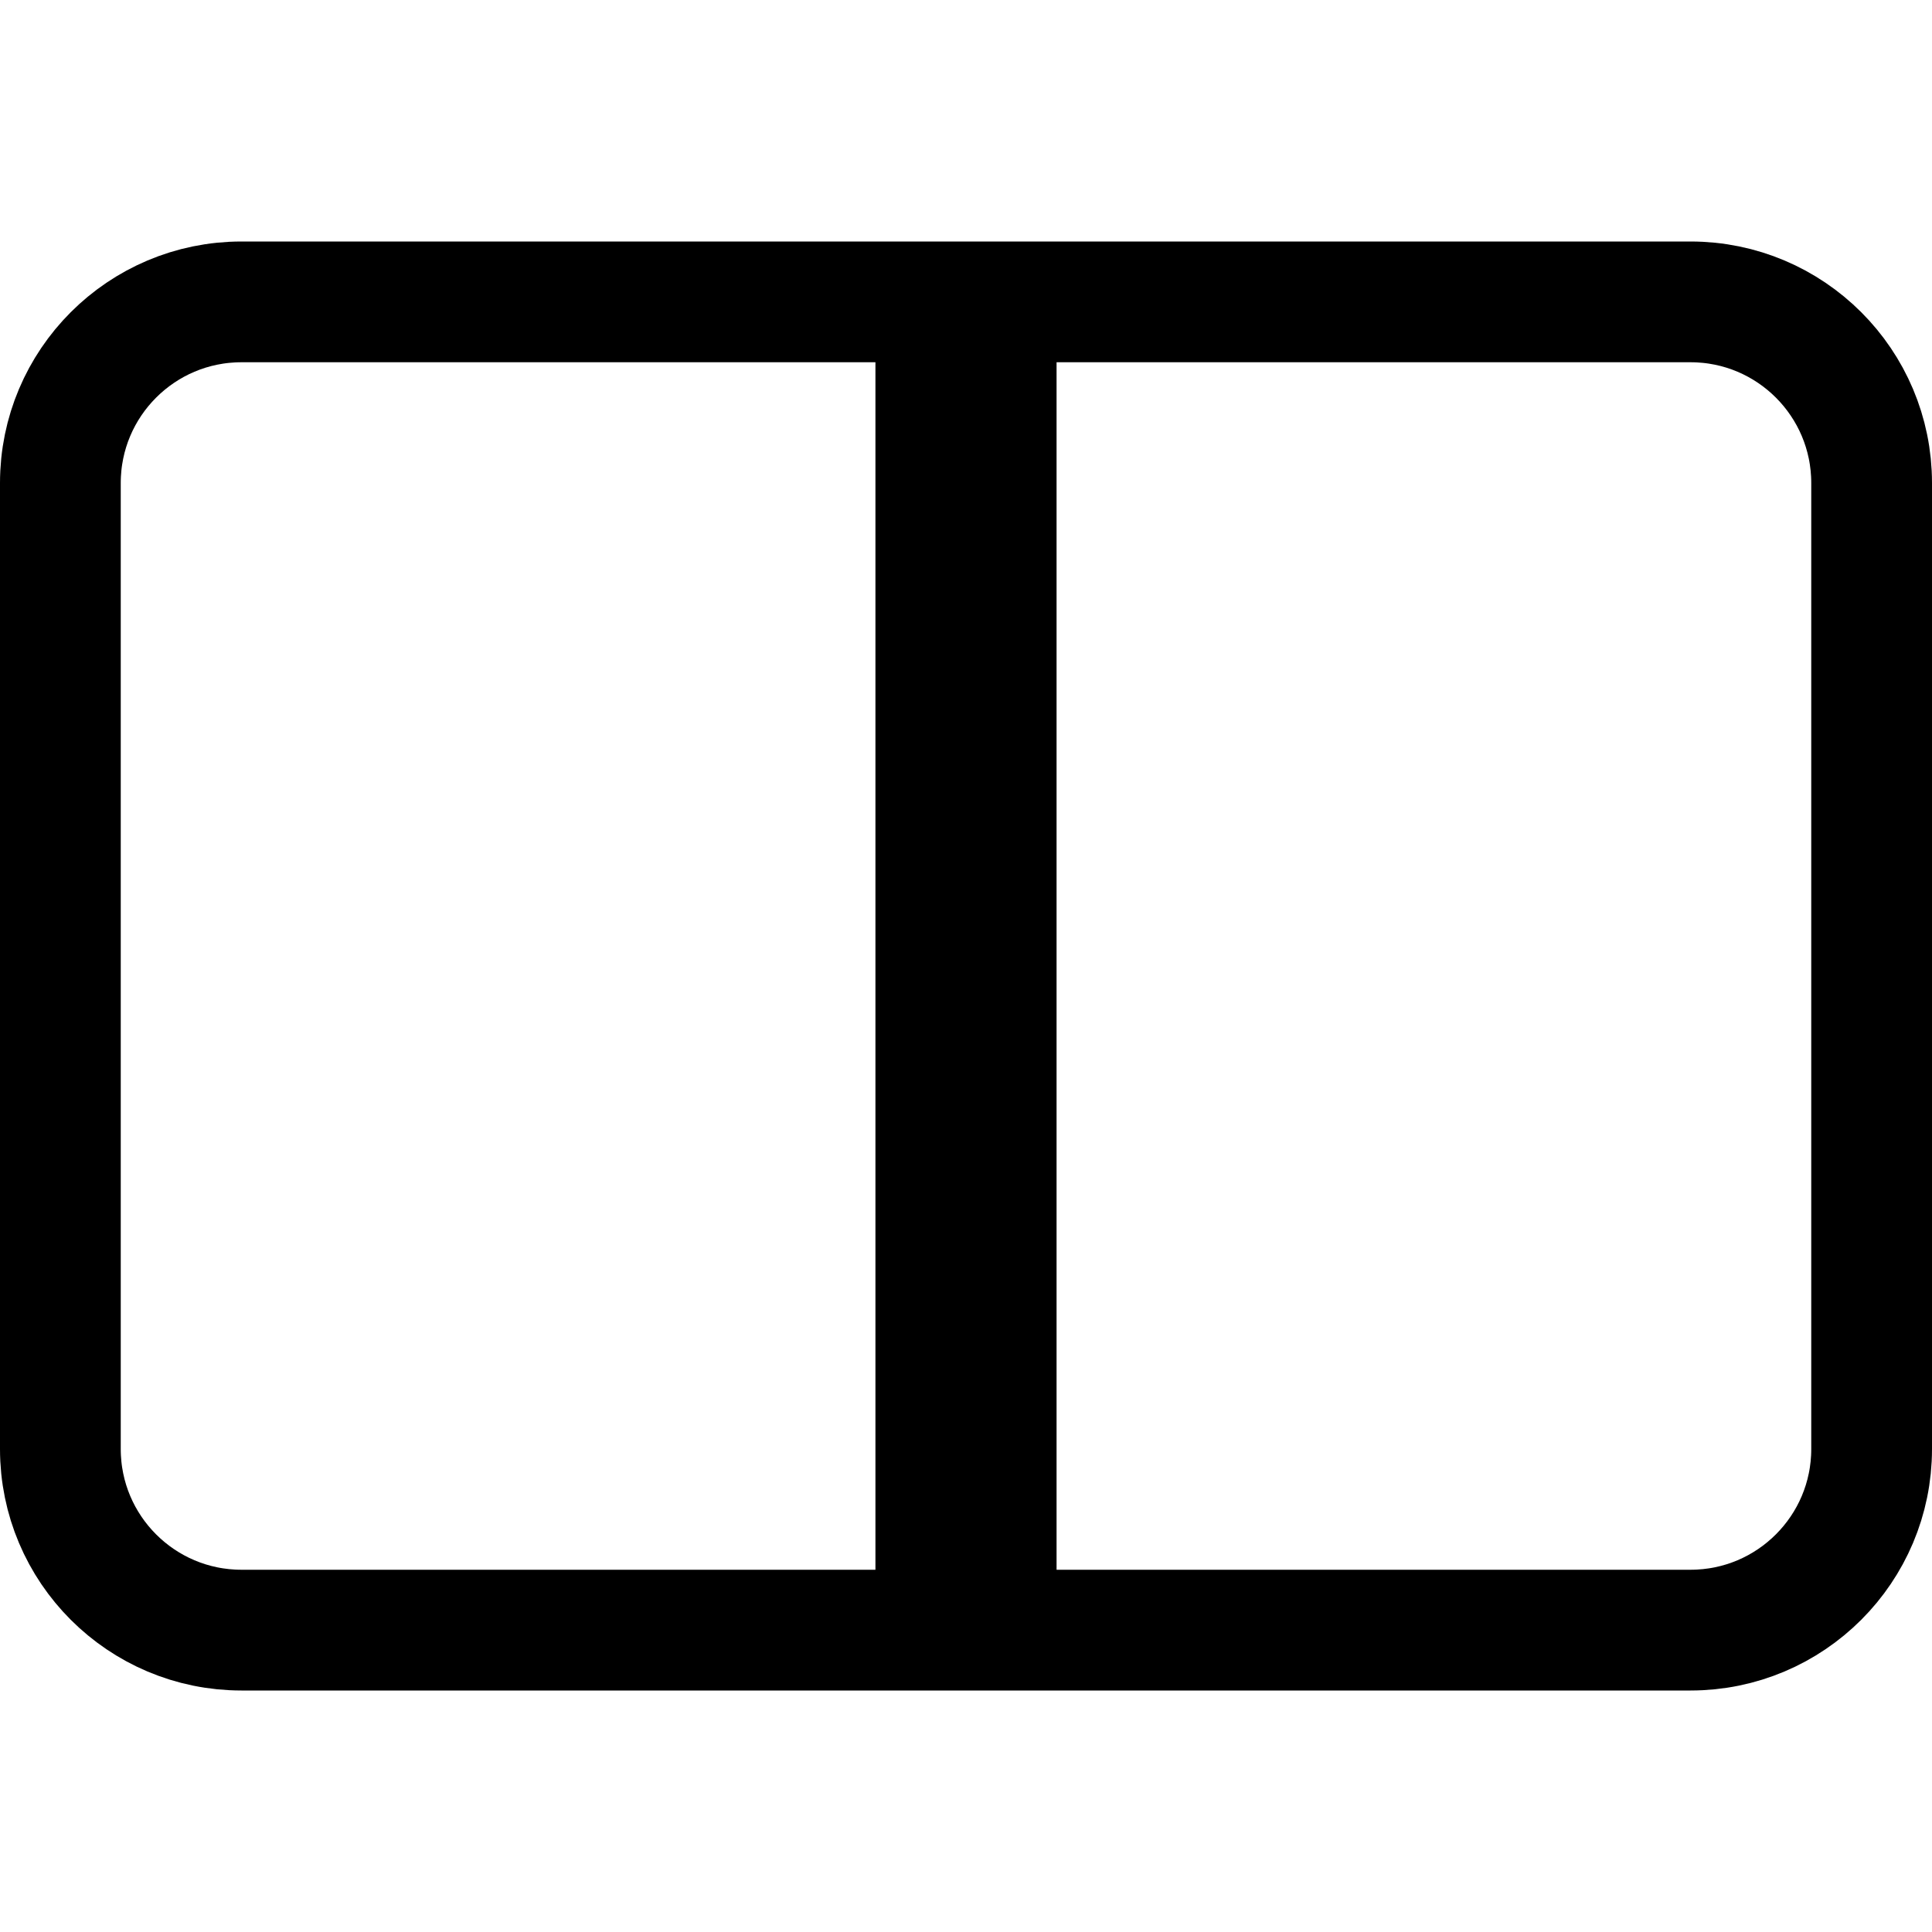
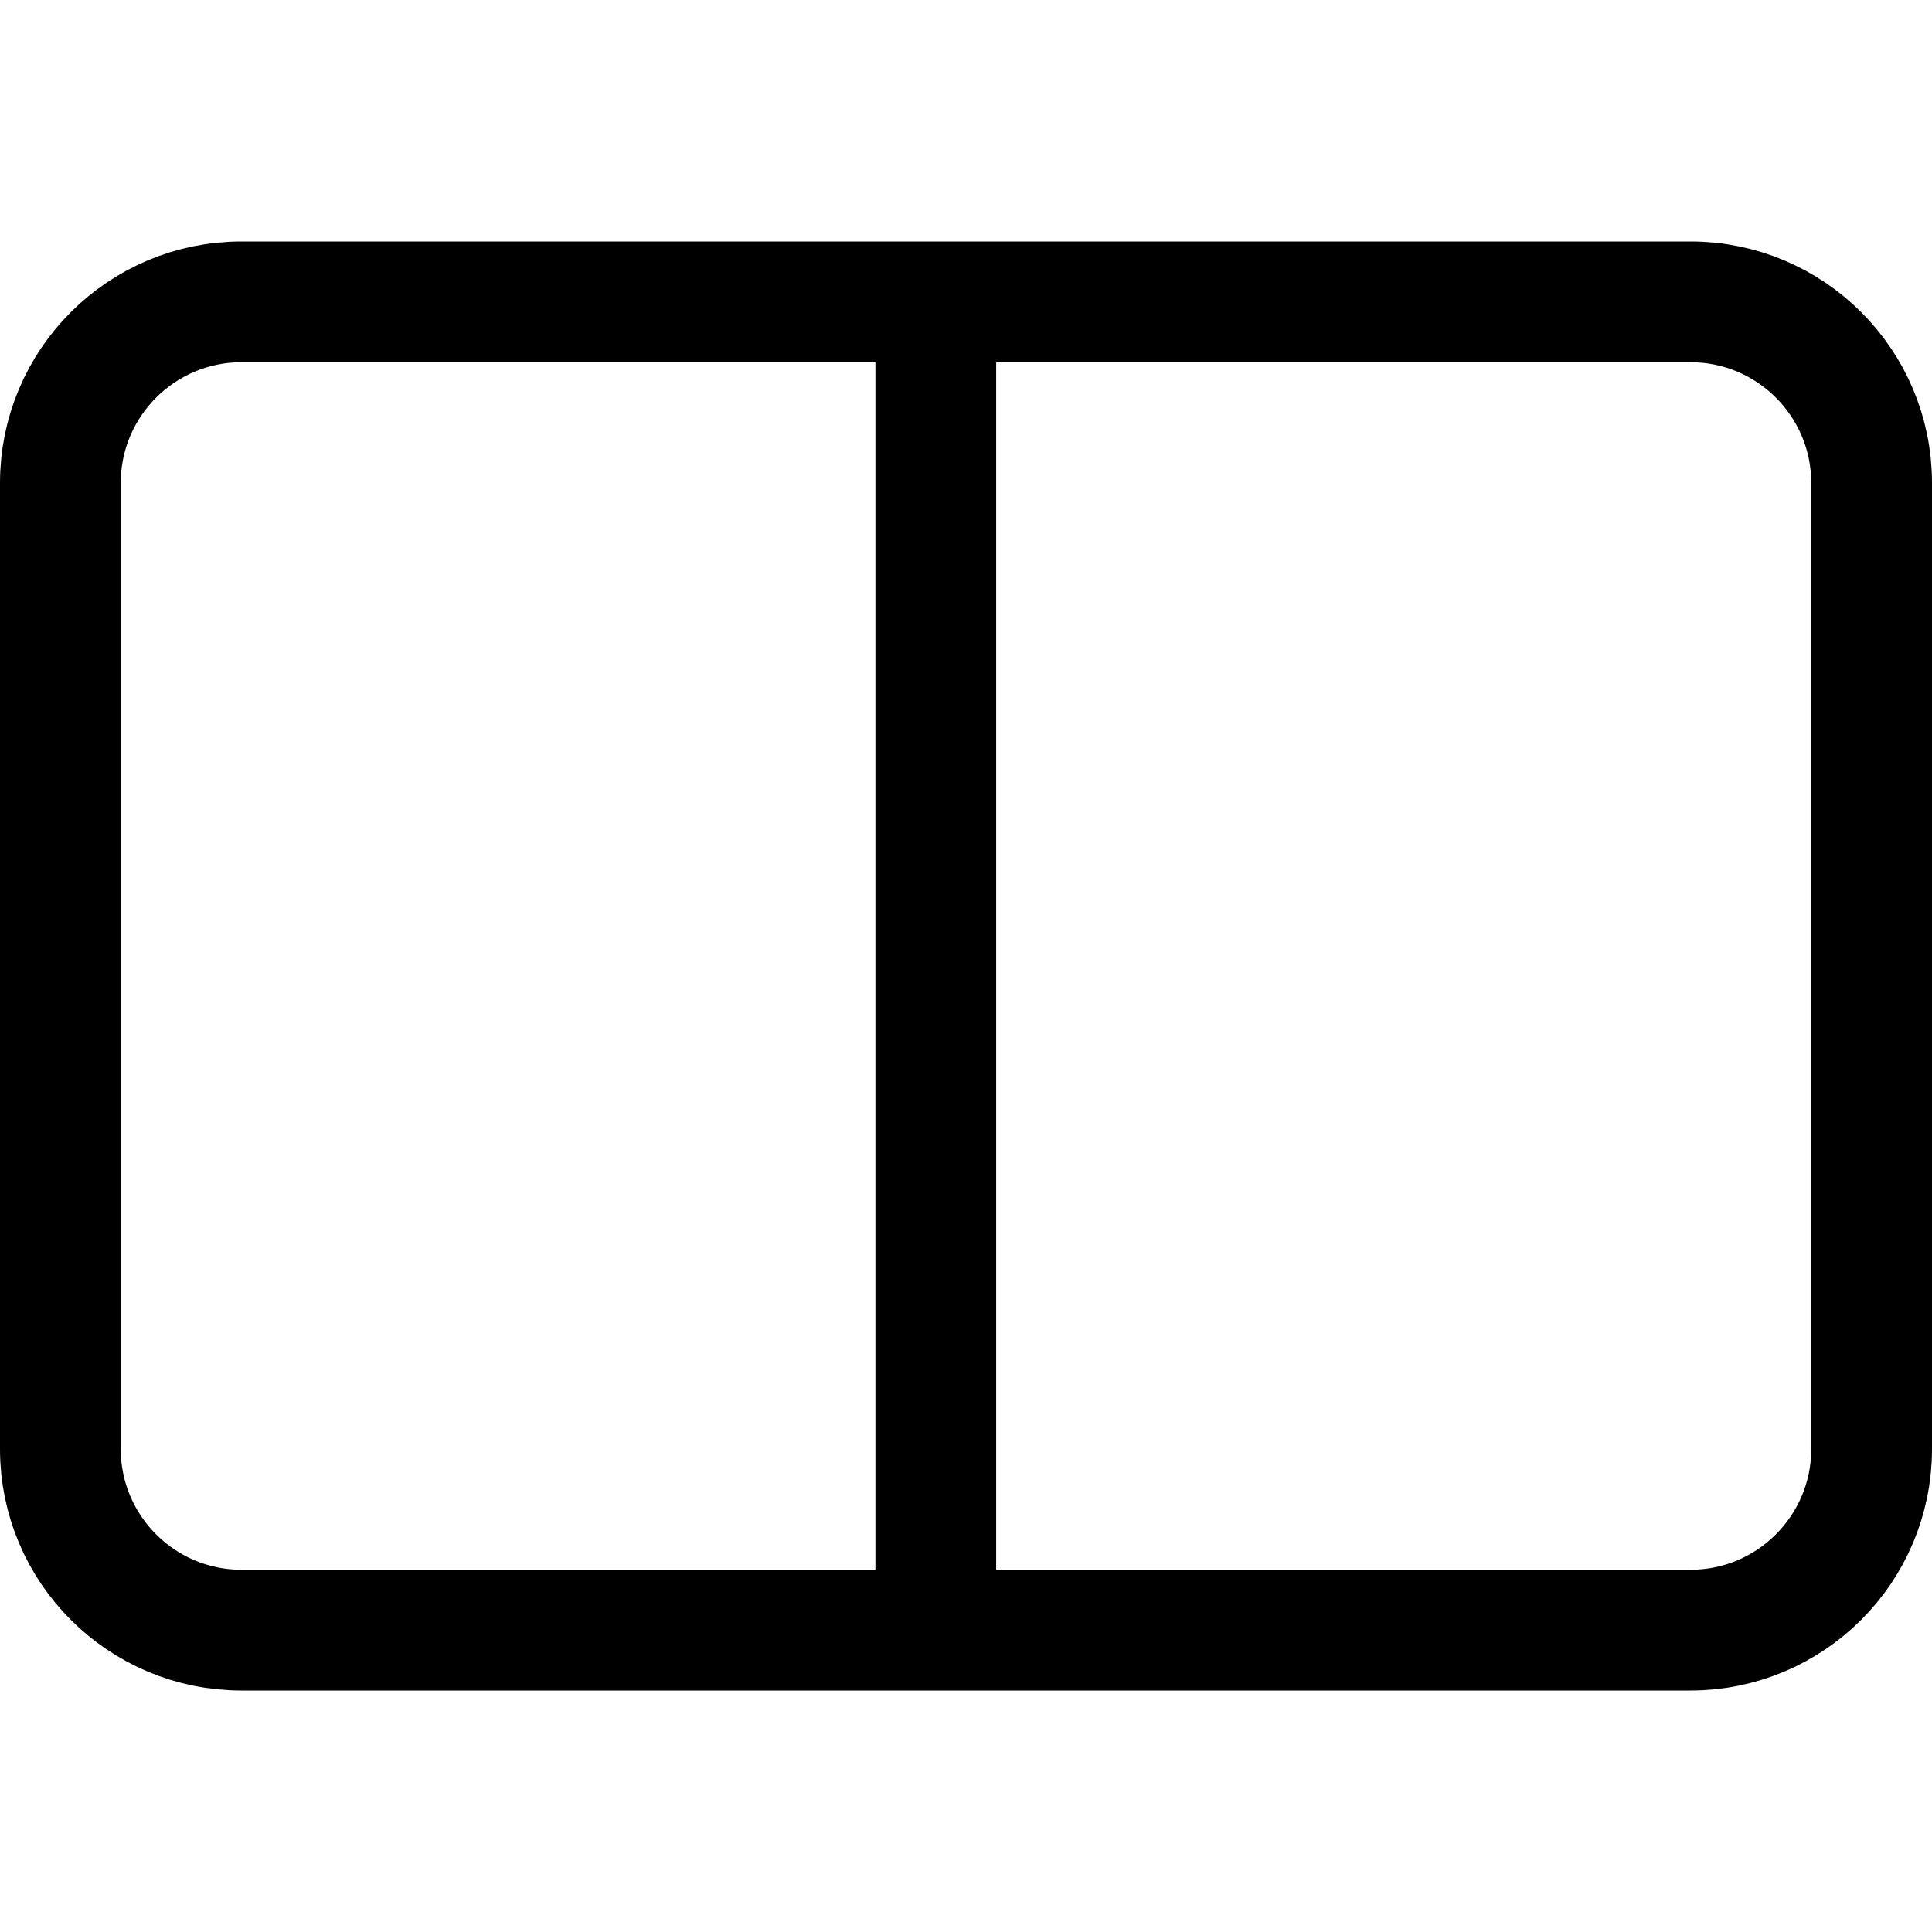
<svg xmlns="http://www.w3.org/2000/svg" class="ionicon" viewBox="0 0 512 512" version="1.1" id="svg1">
  <defs id="defs1" />
  <rect x="80" y="16" width="352" height="480" rx="48" ry="48" transform="rotate(-90 256 256)" fill="none" stroke="currentColor" stroke-linecap="round" stroke-linejoin="round" stroke-width="32" id="rect1" />
-   <rect style="fill:#000000;stroke-width:0.903" id="rect2" width="48" height="378.382" x="232" y="66.809" />
+   <rect style="fill:#000000;stroke-width:0.903" id="rect2" width="32" height="378.382" x="232" y="66.809" />
</svg>
